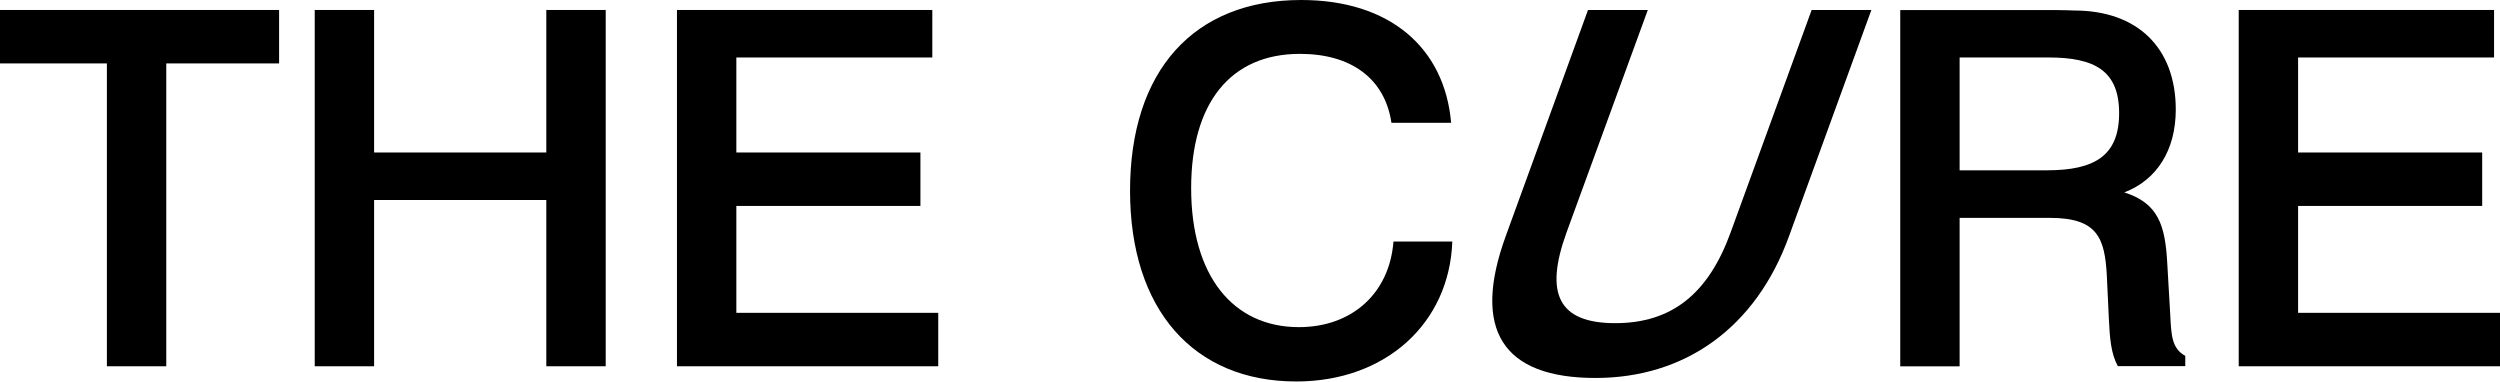
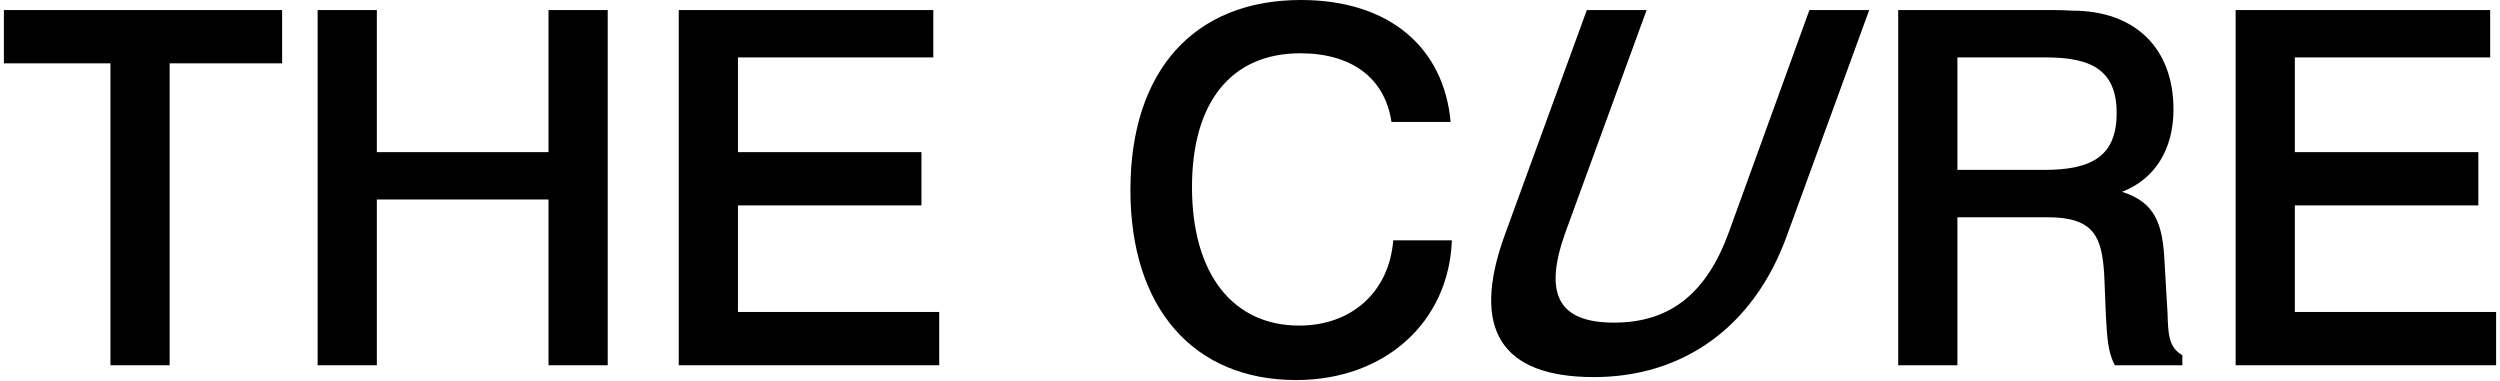
- <svg xmlns="http://www.w3.org/2000/svg" id="Layer_1" data-name="Layer 1" viewBox="0 0 421 64.24">
-   <polygon points="377 1.68 377 61.68 421 61.68 421 52.68 387 52.68 387 34.68 418 34.68 418 25.68 387 25.68 387 9.68 420 9.68 420 1.68 377 1.68" />
-   <path d="M365.47,53l-.5-8.6c-.34-6.5-1.52-10.18-7.24-12,5.47-2.09,8.67-7.1,8.67-13.94,0-10.43-6.48-16.69-17.09-16.69-.34,0-1.44-.08-3.21-.08H320v60h10v-25h15.21c8,0,9.24,3.38,9.58,9.71l.34,7.26c.16,3.21.33,5.83,1.51,8H368V59.93C365.73,58.67,365.64,56.5,365.47,53ZM344.7,28.68H330v-19h15c7.74,0,11.86,2.23,11.86,9.37S352.78,28.68,344.7,28.68Z" />
-   <path d="M267.42,1.68,253.57,39.75c-5.74,15.76-.57,23.9,15.11,23.9,15,0,27-8.39,32.6-23.9L315.14,1.68H305.08L291.43,39.16C287.71,49.39,281.6,54.42,272,54.42s-11.92-5-8.2-15.26L277.49,1.68Z" />
-   <path d="M244.37,20.68C243.27,8,234,0,219.12,0,201.07,0,190.3,11.86,190.3,32.12c0,20,10.68,32.12,28,32.12,15,0,25.77-9.75,26.27-23.56h-9.91c-.68,8.73-7,14.41-15.93,14.41-11.1,0-18.14-8.65-18.14-23.4,0-14.32,6.61-22.62,18.31-22.62,8.73,0,14.32,4.23,15.42,11.61Z" />
-   <polygon points="114 1.68 114 61.68 158 61.68 158 52.68 124 52.68 124 34.68 155 34.68 155 25.68 124 25.68 124 9.68 157 9.68 157 1.68 114 1.68" />
-   <polygon points="53 1.68 53 61.68 63 61.68 63 33.68 92 33.68 92 61.68 102 61.68 102 1.68 92 1.68 92 25.68 63 25.68 63 1.68 53 1.68" />
-   <polygon points="0 1.68 0 10.68 18 10.68 18 61.68 28 61.68 28 10.68 47 10.68 47 1.68 0 1.68" />
+ <svg xmlns="http://www.w3.org/2000/svg" version="1.1" id="Layer_1" x="0px" y="0px" viewBox="0 0 421 64.2" style="enable-background:new 0 0 421 64.2;" xml:space="preserve" width="421px" height="64px">
+   <polygon points="377,1.7 377,61.7 421,61.7 421,52.7 387,52.7 387,34.7 418,34.7 418,25.7 387,25.7 387,9.7 420,9.7 420,1.7 " />
+   <path d="M365.5,53l-0.5-8.6c-0.3-6.5-1.5-10.2-7.2-12c5.5-2.1,8.7-7.1,8.7-13.9c0-10.4-6.5-16.7-17.1-16.7c-0.3,0-1.4-0.1-3.2-0.1  H320v60h10v-25h15.2c8,0,9.2,3.4,9.6,9.7l0.3,7.3c0.2,3.2,0.3,5.8,1.5,8H368v-1.7C365.7,58.7,365.6,56.5,365.5,53z M344.7,28.7H330  v-19h15c7.7,0,11.9,2.2,11.9,9.4S352.8,28.7,344.7,28.7z" />
+   <path d="M267.4,1.7l-13.9,38.1c-5.7,15.8-0.6,23.9,15.1,23.9c15,0,27-8.4,32.6-23.9l13.9-38.1h-10.1l-13.6,37.5  c-3.7,10.2-9.8,15.3-19.4,15.3s-11.9-5-8.2-15.3l13.7-37.5H267.4z" />
+   <path d="M244.4,20.7C243.3,8,234,0,219.1,0c-18,0-28.8,11.9-28.8,32.1c0,20,10.7,32.1,28,32.1c15,0,25.8-9.8,26.3-23.6h-9.9  c-0.7,8.7-7,14.4-15.9,14.4c-11.1,0-18.1-8.6-18.1-23.4c0-14.3,6.6-22.6,18.3-22.6c8.7,0,14.3,4.2,15.4,11.6H244.4z" />
+   <polygon points="114,1.7 114,61.7 158,61.7 158,52.7 124,52.7 124,34.7 155,34.7 155,25.7 124,25.7 124,9.7 157,9.7 157,1.7 " />
+   <polygon points="53,1.7 53,61.7 63,61.7 63,33.7 92,33.7 92,61.7 102,61.7 102,1.7 92,1.7 92,25.7 63,25.7 63,1.7 " />
+   <polygon points="0,1.7 0,10.7 18,10.7 18,61.7 28,61.7 28,10.7 47,10.7 47,1.7 " />
</svg>
